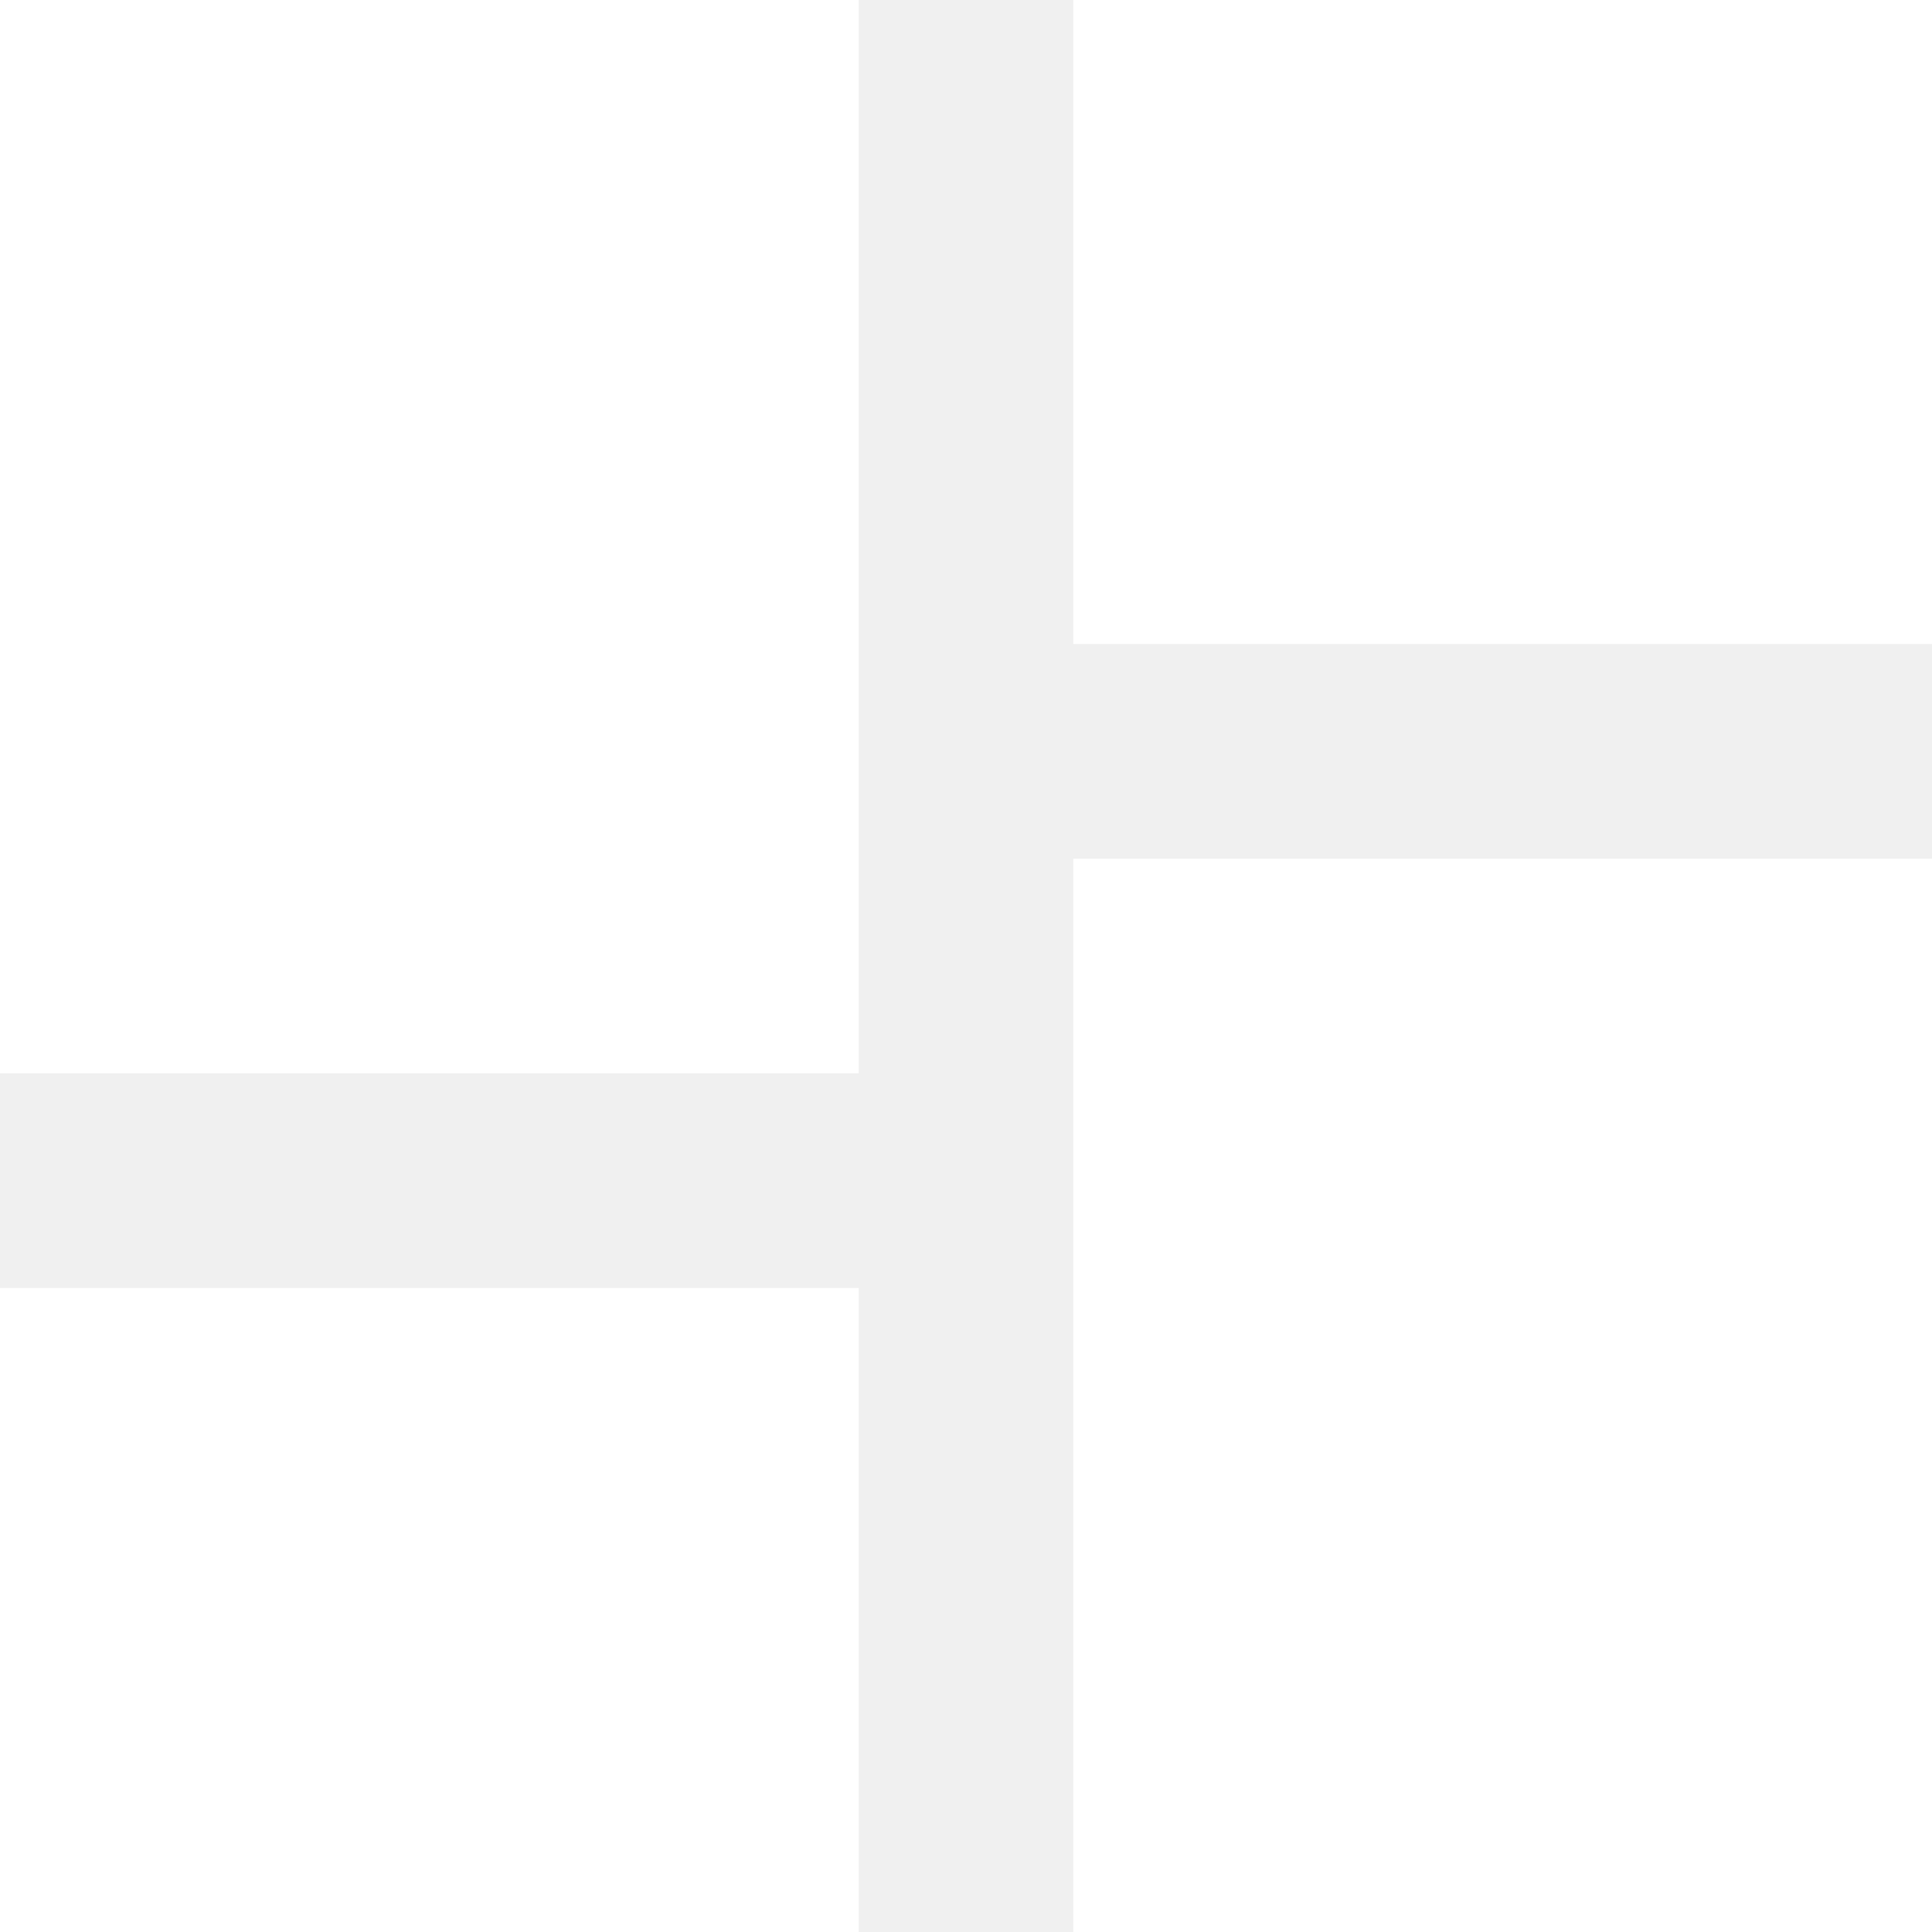
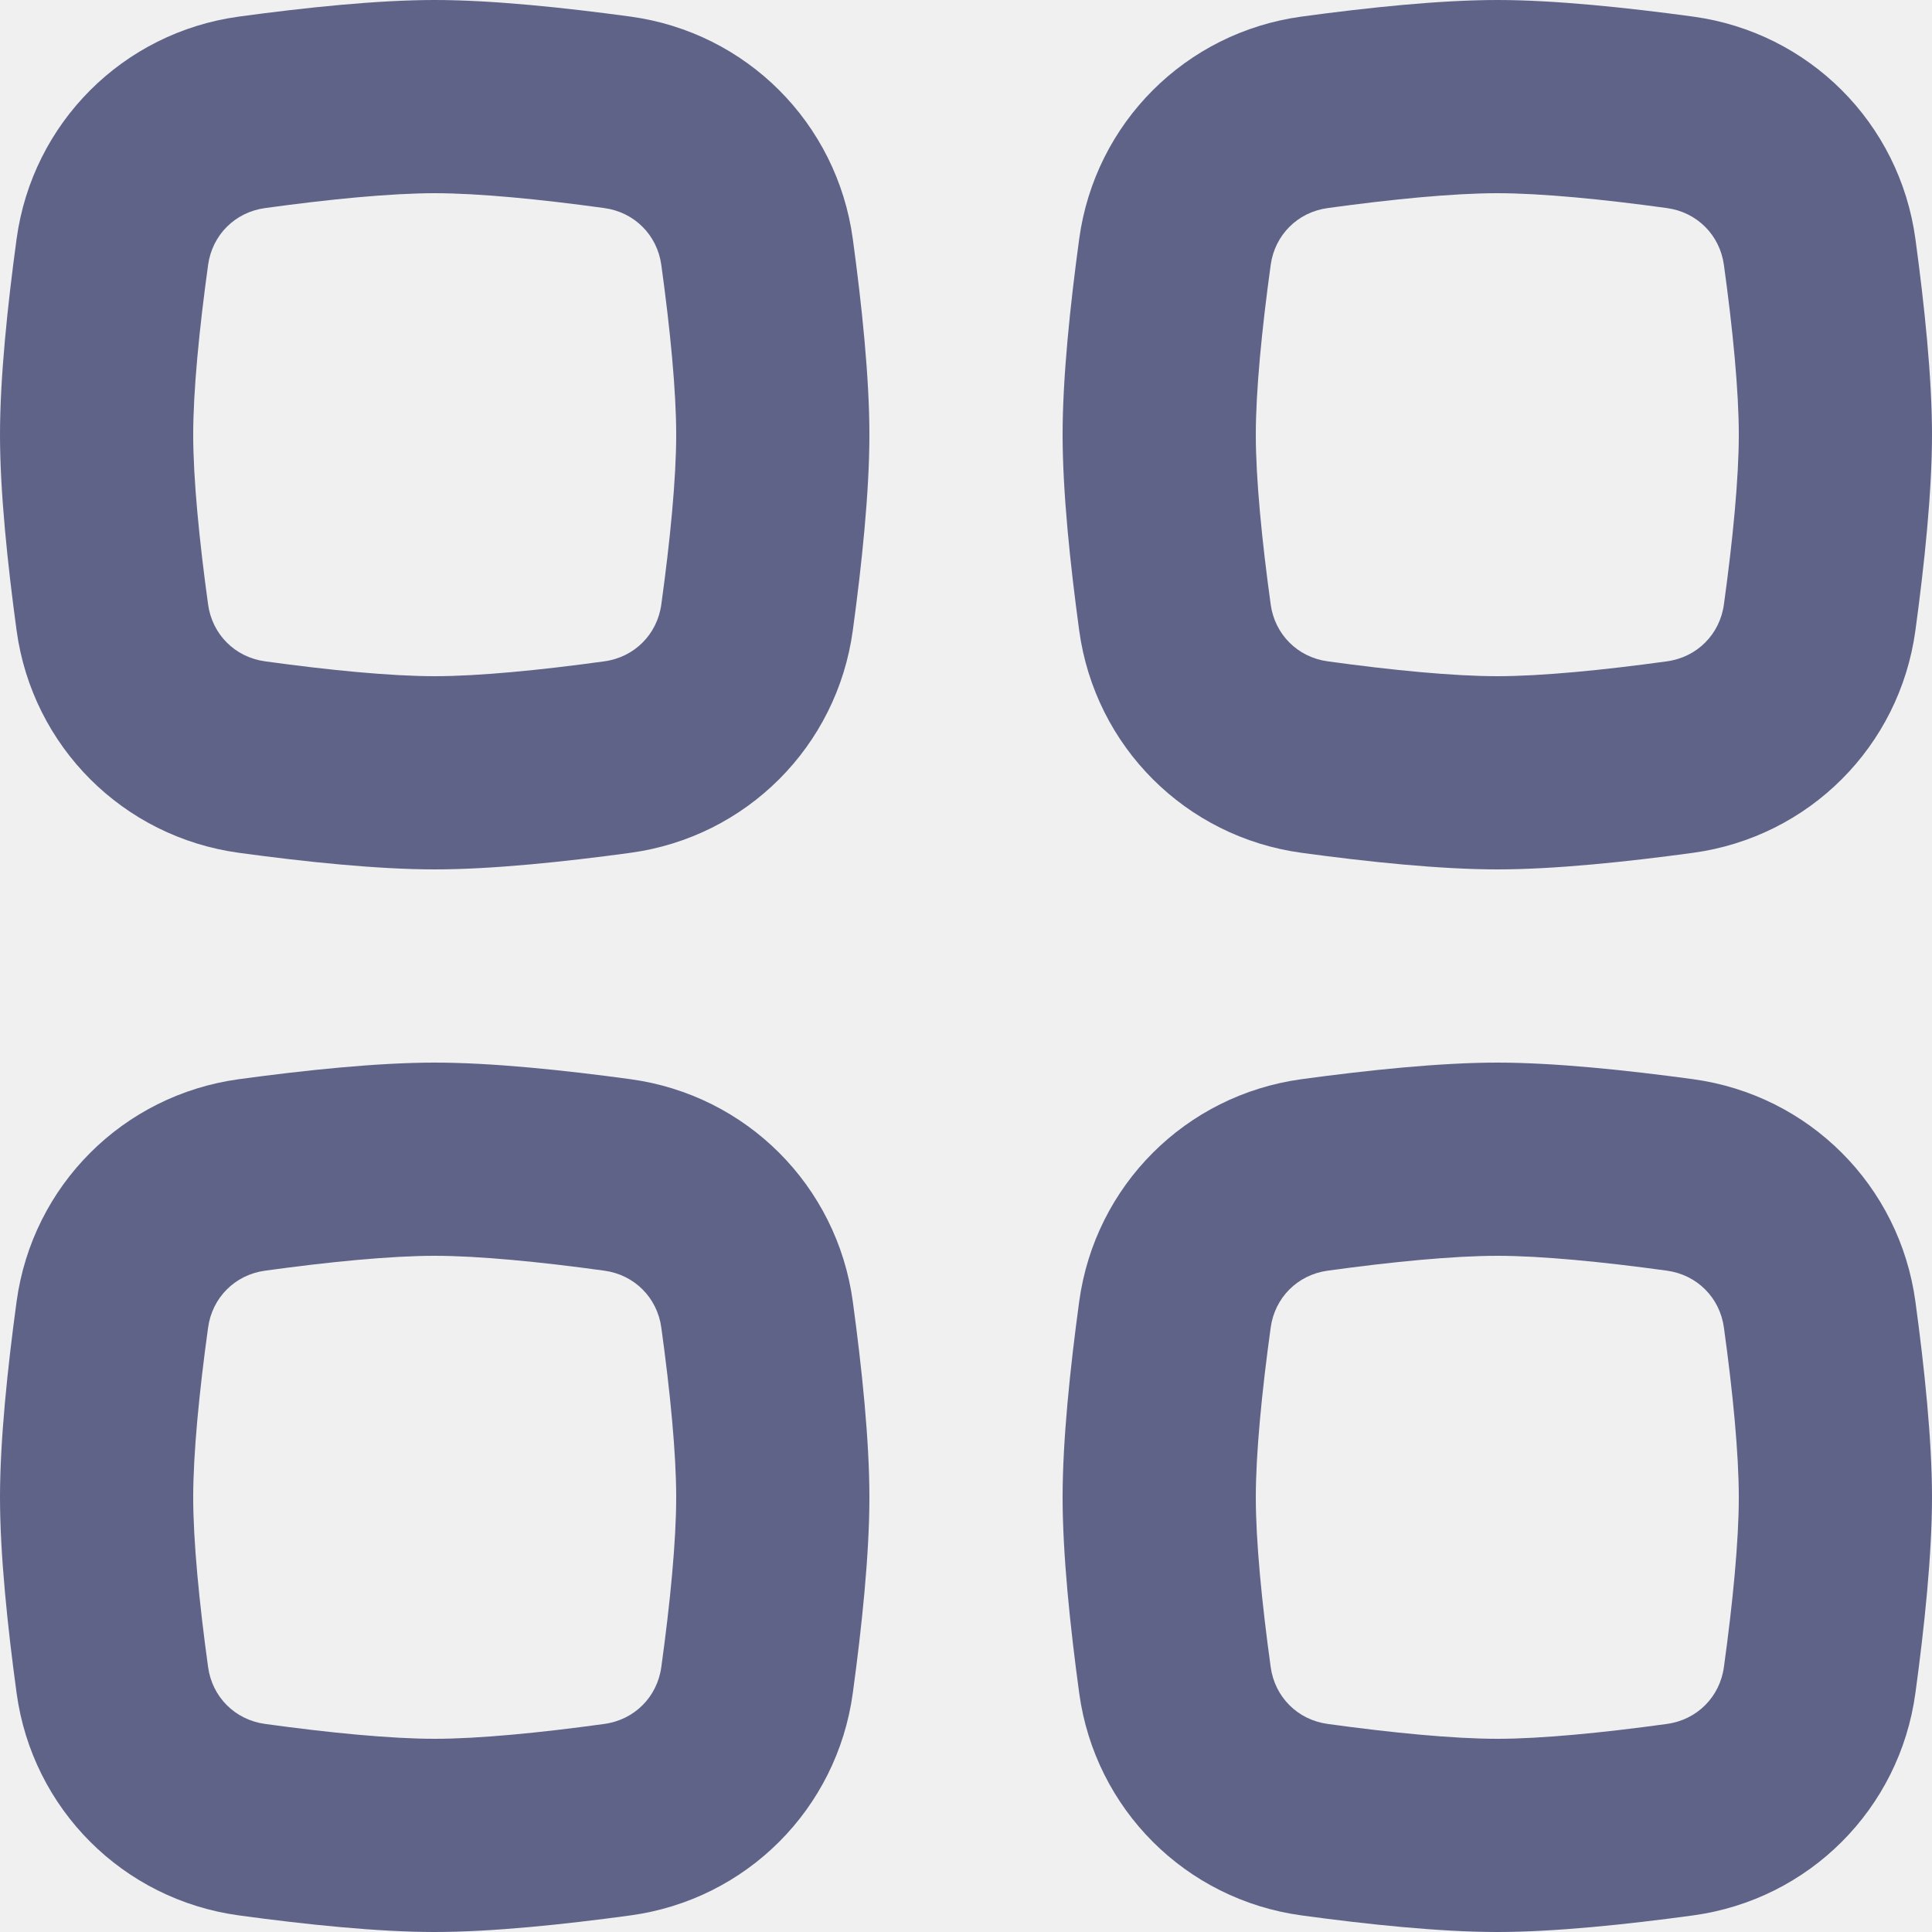
- <svg xmlns="http://www.w3.org/2000/svg" width="24" height="24" viewBox="0 0 24 24" fill="none">
-   <path d="M13.333 8V0H24V8H13.333ZM0 13.333V0H10.667V13.333H0ZM13.333 24V10.667H24V24H13.333ZM0 24V16H10.667V24H0Z" fill="white" />
+ <svg xmlns="http://www.w3.org/2000/svg" width="20" height="20" viewBox="0 0 20 20" fill="none">
+   <path fill-rule="evenodd" clip-rule="evenodd" d="M15.5 13C15.048 13 14.409 13.062 13.744 13.154C13.433 13.196 13.196 13.433 13.154 13.744C13.062 14.409 13 15.048 13 15.5C13 15.952 13.062 16.591 13.154 17.256C13.196 17.567 13.433 17.804 13.744 17.846C14.409 17.938 15.048 18 15.5 18C15.952 18 16.591 17.938 17.256 17.846C17.567 17.804 17.804 17.567 17.846 17.256C17.938 16.591 18 15.952 18 15.5C18 15.048 17.938 14.409 17.846 13.744C17.804 13.433 17.567 13.196 17.256 13.154C16.591 13.062 15.952 13 15.5 13ZM13.472 11.172C12.273 11.336 11.336 12.273 11.172 13.472C11.078 14.161 11 14.908 11 15.5C11 16.092 11.078 16.839 11.172 17.528C11.336 18.727 12.273 19.664 13.472 19.828C14.161 19.922 14.908 20 15.5 20C16.092 20 16.839 19.922 17.528 19.828C18.727 19.664 19.664 18.727 19.828 17.528C19.922 16.839 20 16.092 20 15.5C20 14.908 19.922 14.161 19.828 13.472C19.664 12.273 18.727 11.336 17.528 11.172C16.839 11.078 16.092 11 15.5 11C14.908 11 14.161 11.078 13.472 11.172Z" fill="#5F6388" />
+   <path fill-rule="evenodd" clip-rule="evenodd" d="M4.5 13C4.048 13 3.409 13.062 2.744 13.154C2.433 13.196 2.196 13.433 2.154 13.744C2.062 14.409 2 15.048 2 15.5C2 15.952 2.062 16.591 2.154 17.256C2.196 17.567 2.433 17.804 2.744 17.846C3.409 17.938 4.048 18 4.5 18C4.952 18 5.591 17.938 6.256 17.846C6.567 17.804 6.804 17.567 6.846 17.256C6.938 16.591 7 15.952 7 15.5C7 15.048 6.938 14.409 6.846 13.744C6.804 13.433 6.567 13.196 6.256 13.154C5.591 13.062 4.952 13 4.5 13ZM2.472 11.172C1.273 11.336 0.336 12.273 0.172 13.472C0.078 14.161 0 14.908 0 15.5C0 16.092 0.078 16.839 0.172 17.528C0.336 18.727 1.273 19.664 2.472 19.828C3.161 19.922 3.908 20 4.5 20C5.092 20 5.839 19.922 6.528 19.828C7.727 19.664 8.664 18.727 8.828 17.528C8.922 16.839 9 16.092 9 15.5C9 14.908 8.922 14.161 8.828 13.472C8.664 12.273 7.727 11.336 6.528 11.172C5.839 11.078 5.092 11 4.5 11C3.908 11 3.161 11.078 2.472 11.172Z" fill="#5F6388" />
+   <path fill-rule="evenodd" clip-rule="evenodd" d="M15.5 2C15.048 2 14.409 2.062 13.744 2.154C13.433 2.196 13.196 2.433 13.154 2.744C13.062 3.409 13 4.048 13 4.5C13 4.952 13.062 5.591 13.154 6.256C13.196 6.567 13.433 6.804 13.744 6.846C14.409 6.938 15.048 7 15.5 7C15.952 7 16.591 6.938 17.256 6.846C17.567 6.804 17.804 6.567 17.846 6.256C17.938 5.591 18 4.952 18 4.5C18 4.048 17.938 3.409 17.846 2.744C17.804 2.433 17.567 2.196 17.256 2.154C16.591 2.062 15.952 2 15.5 2ZM13.472 0.172C12.273 0.336 11.336 1.273 11.172 2.472C11.078 3.161 11 3.908 11 4.5C11 5.092 11.078 5.839 11.172 6.528C11.336 7.727 12.273 8.664 13.472 8.828C14.161 8.922 14.908 9 15.5 9C16.092 9 16.839 8.922 17.528 8.828C18.727 8.664 19.664 7.727 19.828 6.528C19.922 5.839 20 5.092 20 4.5C20 3.908 19.922 3.161 19.828 2.472C19.664 1.273 18.727 0.336 17.528 0.172C16.839 0.078 16.092 0 15.5 0C14.908 0 14.161 0.078 13.472 0.172Z" fill="#5F6388" />
+   <path fill-rule="evenodd" clip-rule="evenodd" d="M4.5 2C4.048 2 3.409 2.062 2.744 2.154C2.433 2.196 2.196 2.433 2.154 2.744C2.062 3.409 2 4.048 2 4.5C2 4.952 2.062 5.591 2.154 6.256C2.196 6.567 2.433 6.804 2.744 6.846C3.409 6.938 4.048 7 4.5 7C4.952 7 5.591 6.938 6.256 6.846C6.567 6.804 6.804 6.567 6.846 6.256C6.938 5.591 7 4.952 7 4.5C7 4.048 6.938 3.409 6.846 2.744C6.804 2.433 6.567 2.196 6.256 2.154C5.591 2.062 4.952 2 4.5 2ZM2.472 0.172C1.273 0.336 0.336 1.273 0.172 2.472C0.078 3.161 0 3.908 0 4.5C0 5.092 0.078 5.839 0.172 6.528C0.336 7.727 1.273 8.664 2.472 8.828C3.161 8.922 3.908 9 4.5 9C5.092 9 5.839 8.922 6.528 8.828C7.727 8.664 8.664 7.727 8.828 6.528C8.922 5.839 9 5.092 9 4.5C9 3.908 8.922 3.161 8.828 2.472C8.664 1.273 7.727 0.336 6.528 0.172C5.839 0.078 5.092 0 4.5 0C3.908 0 3.161 0.078 2.472 0.172Z" fill="#5F6388" />
</svg>
